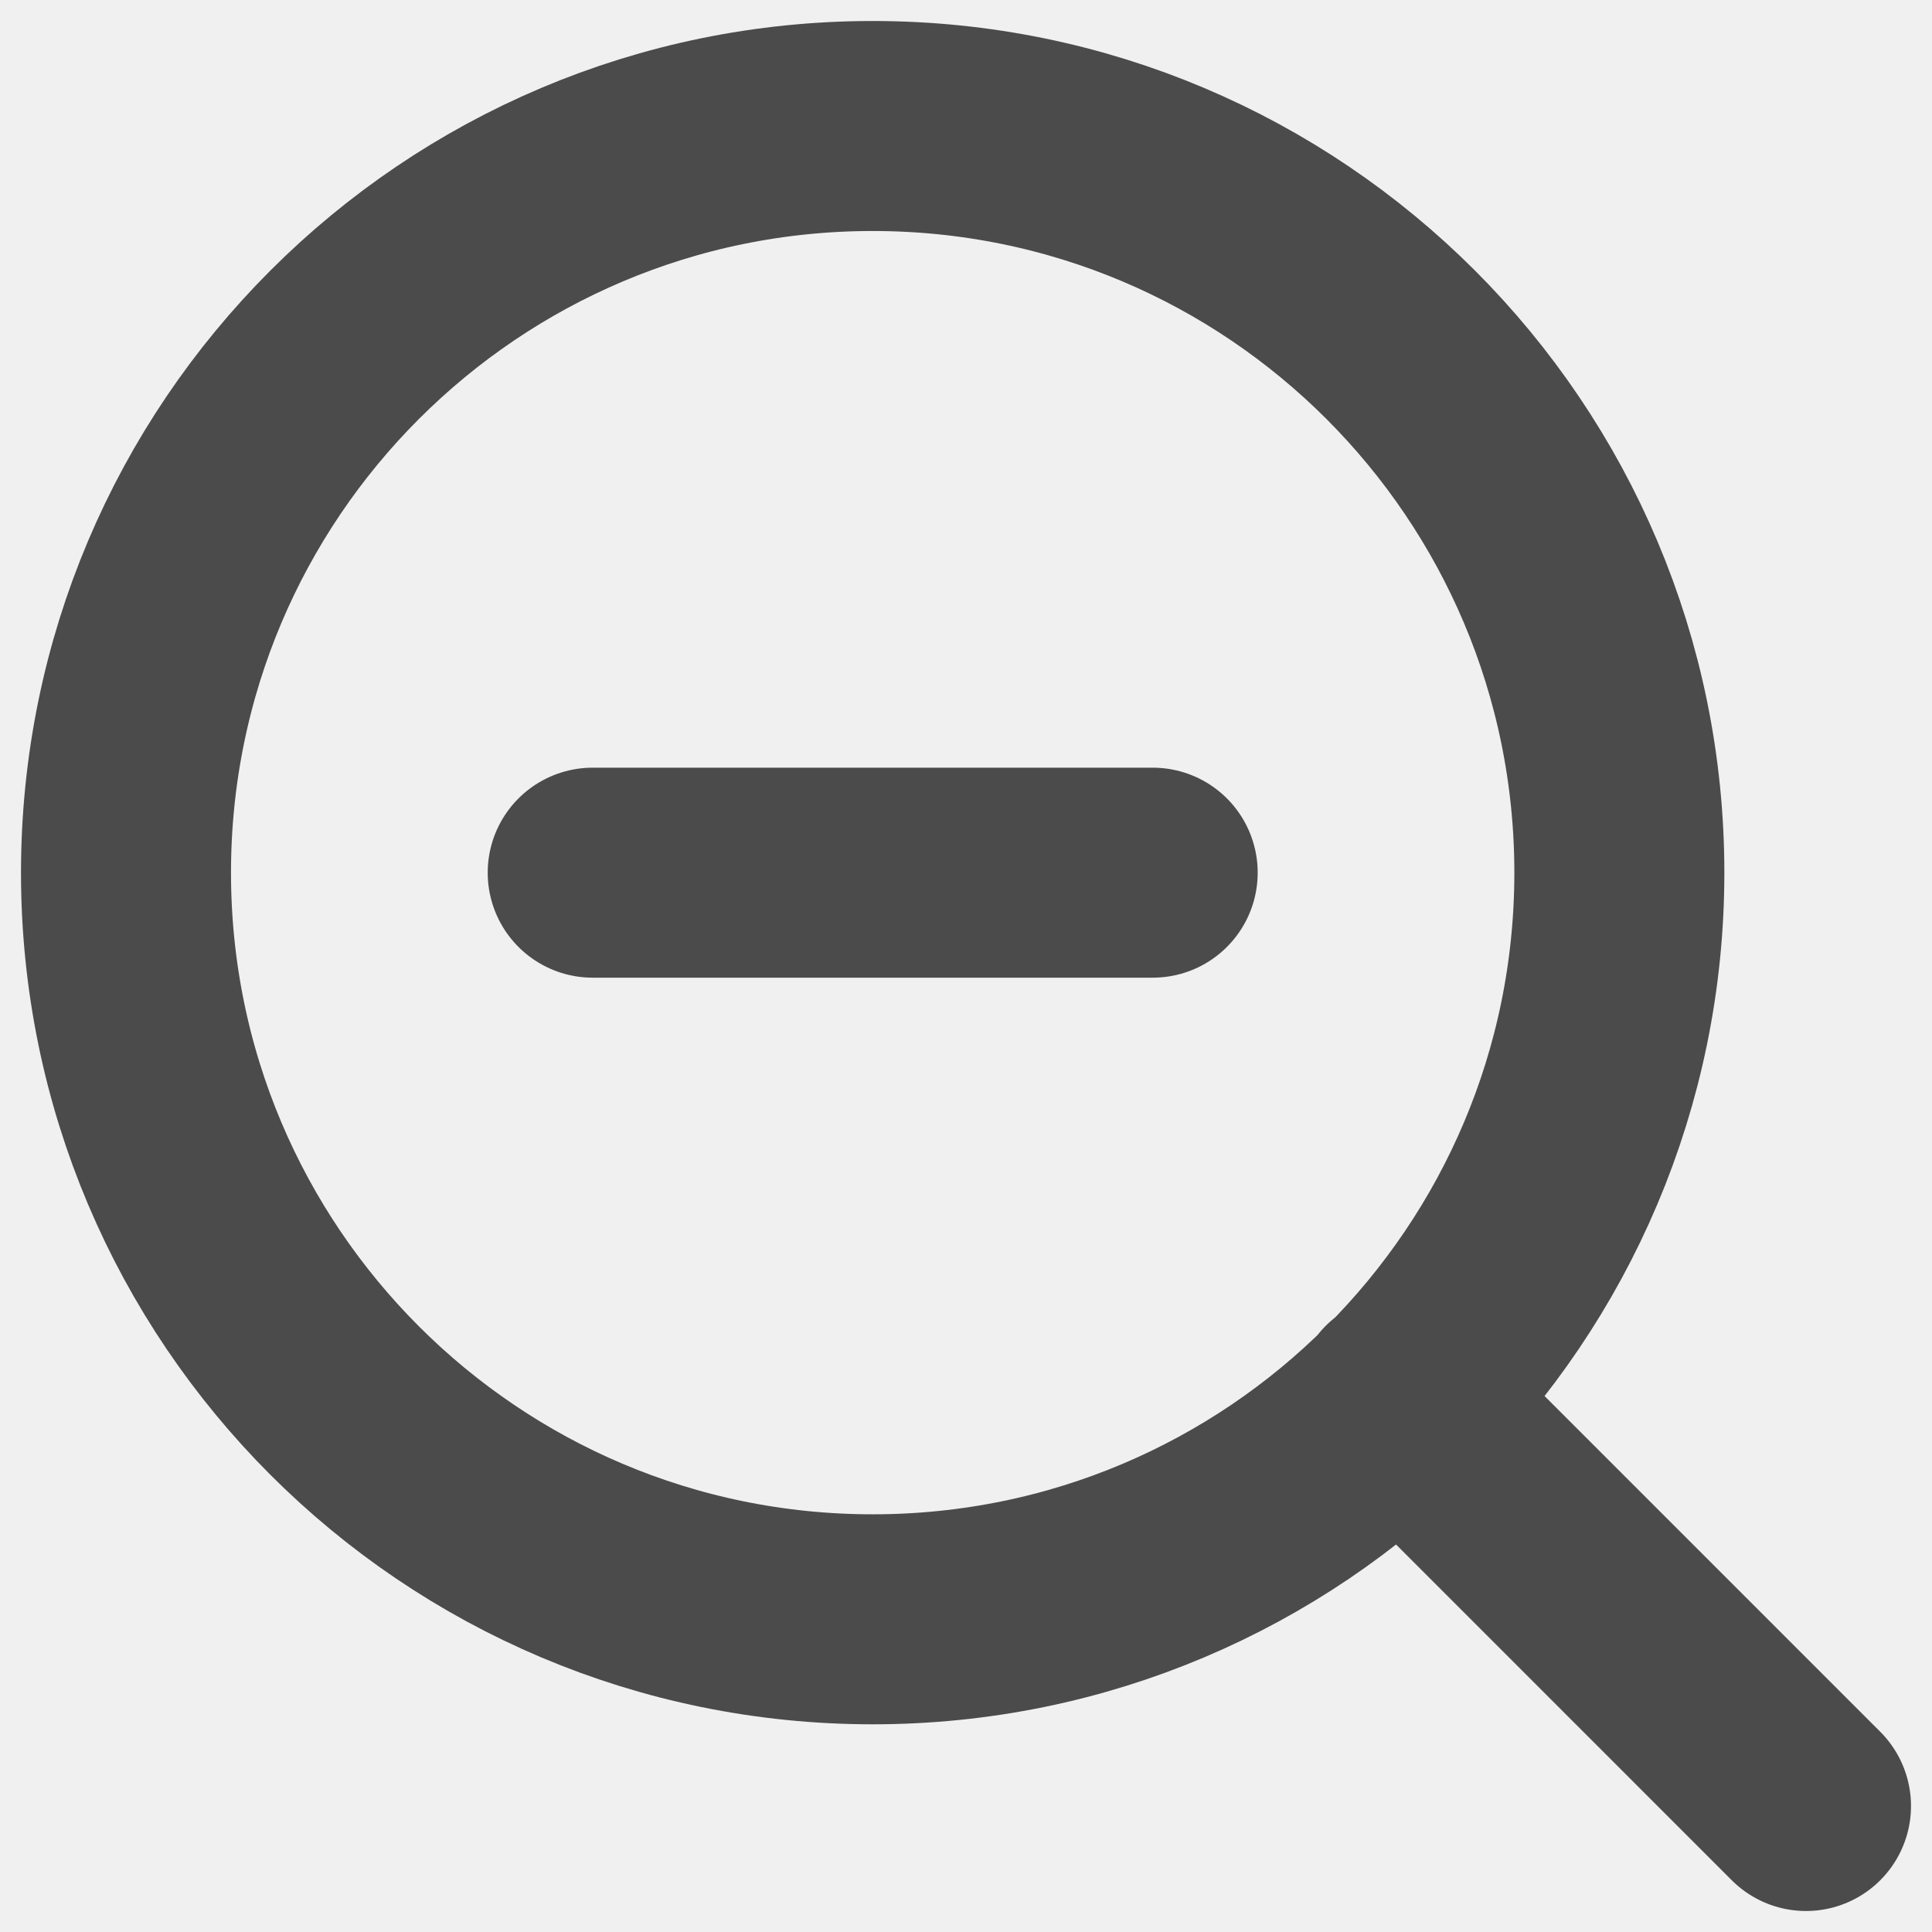
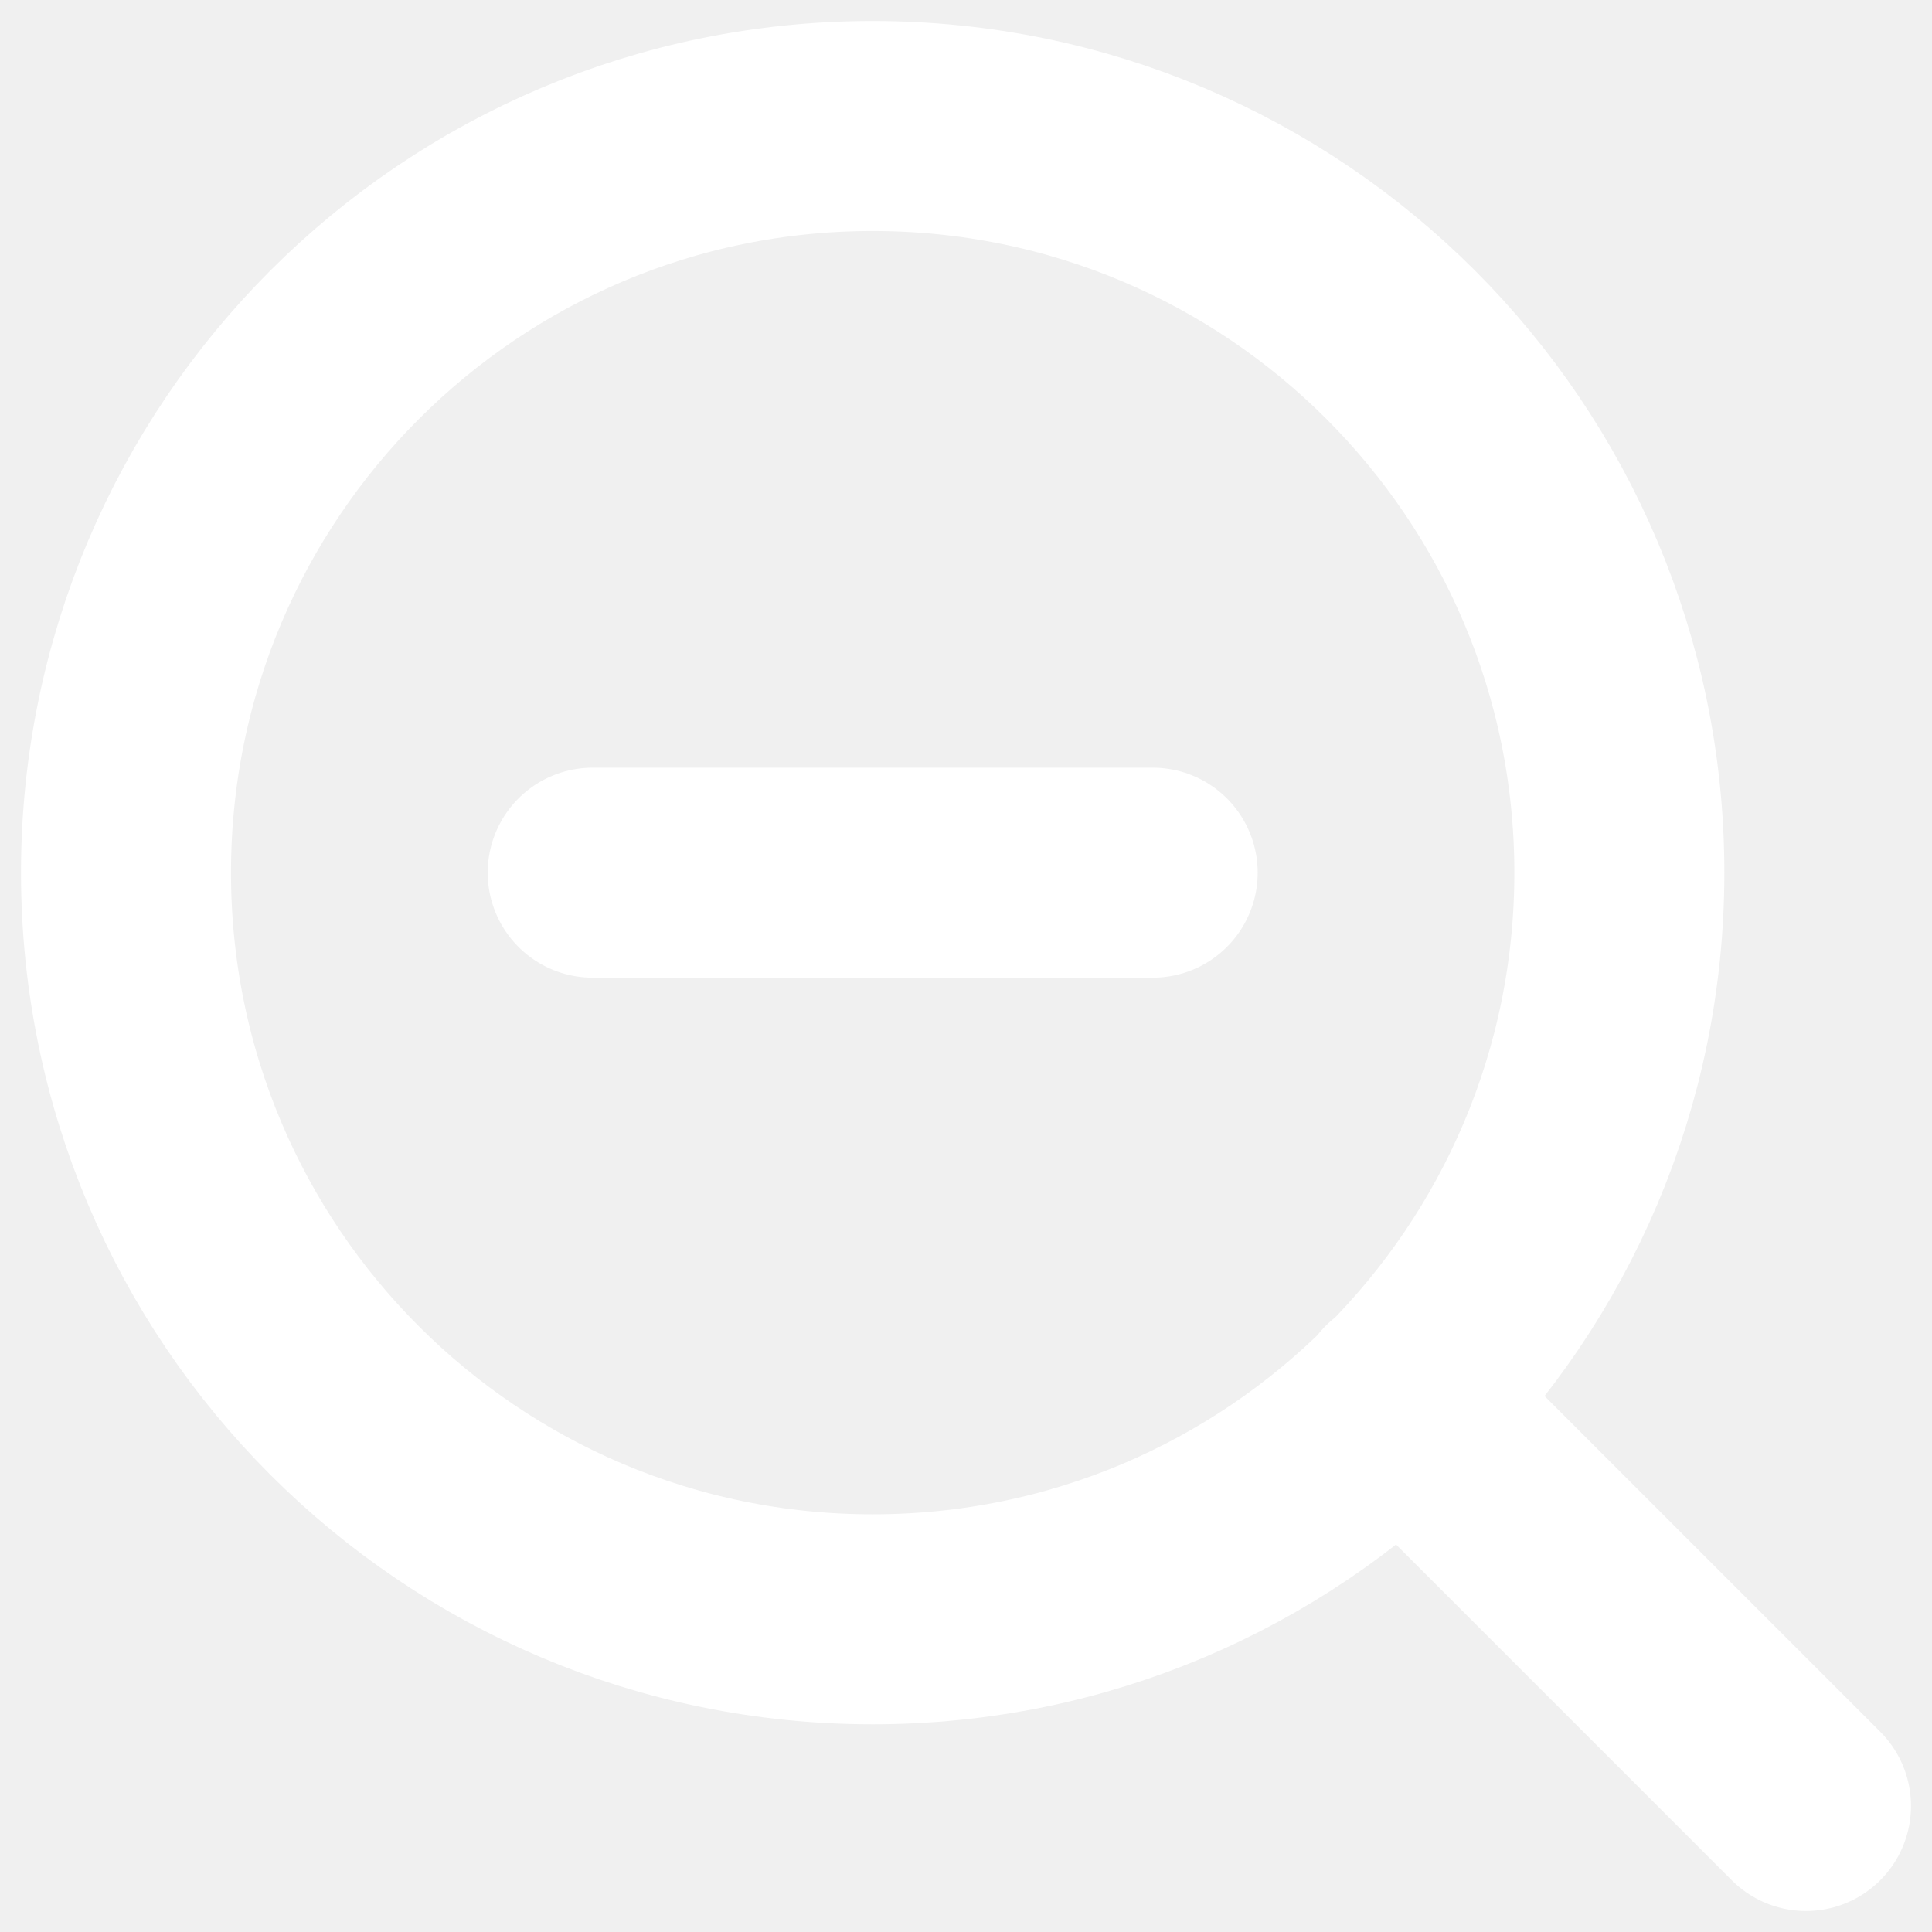
<svg xmlns="http://www.w3.org/2000/svg" width="46" height="46" fill="none" viewBox="0 0 46 46">
-   <path stroke="#4B4B4B" stroke-linecap="round" stroke-linejoin="round" stroke-width="5" d="M20.778 38.555c9.818 0 17.778-7.959 17.778-17.777C38.556 10.96 30.596 3 20.778 3 10.96 3 3 10.96 3 20.778c0 9.818 7.96 17.777 17.778 17.777ZM43 43l-9.666-9.667M14.112 20.778h13.333" />
+   <path stroke="white" stroke-linecap="round" stroke-linejoin="round" stroke-width="5" d="M20.778 38.555c9.818 0 17.778-7.959 17.778-17.777C38.556 10.96 30.596 3 20.778 3 10.96 3 3 10.96 3 20.778c0 9.818 7.96 17.777 17.778 17.777ZM43 43l-9.666-9.667M14.112 20.778h13.333" />
</svg>
